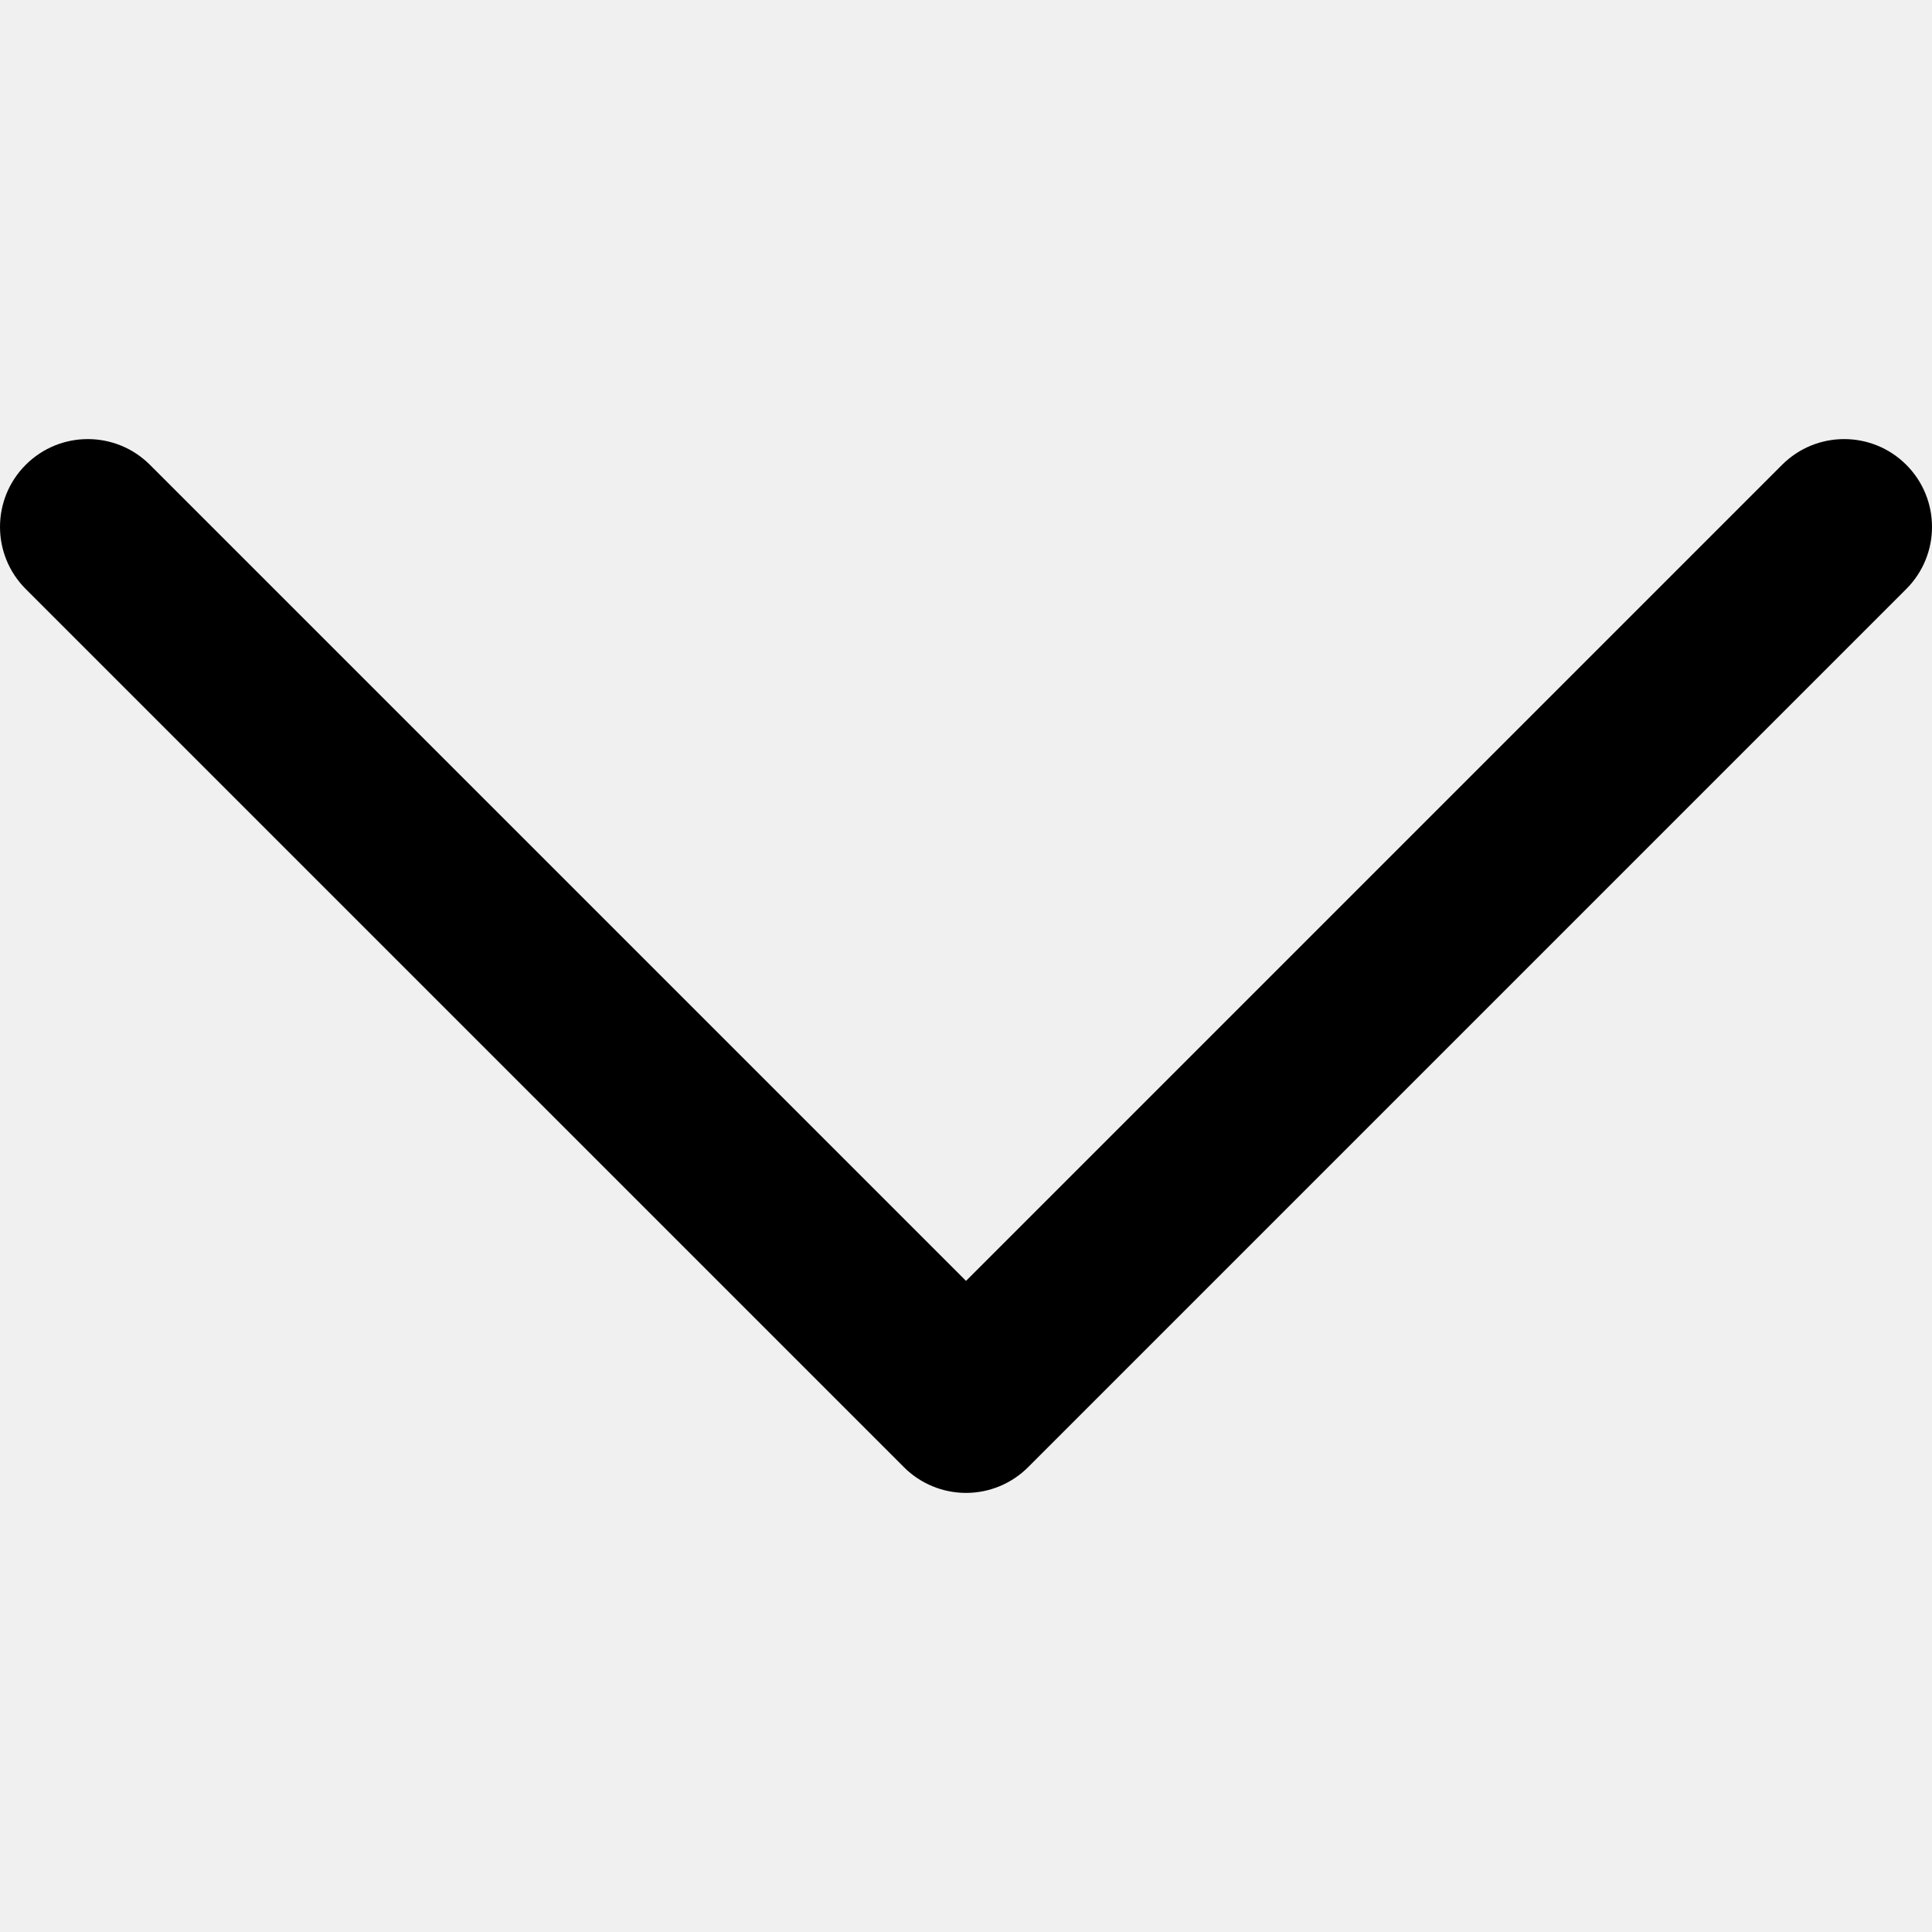
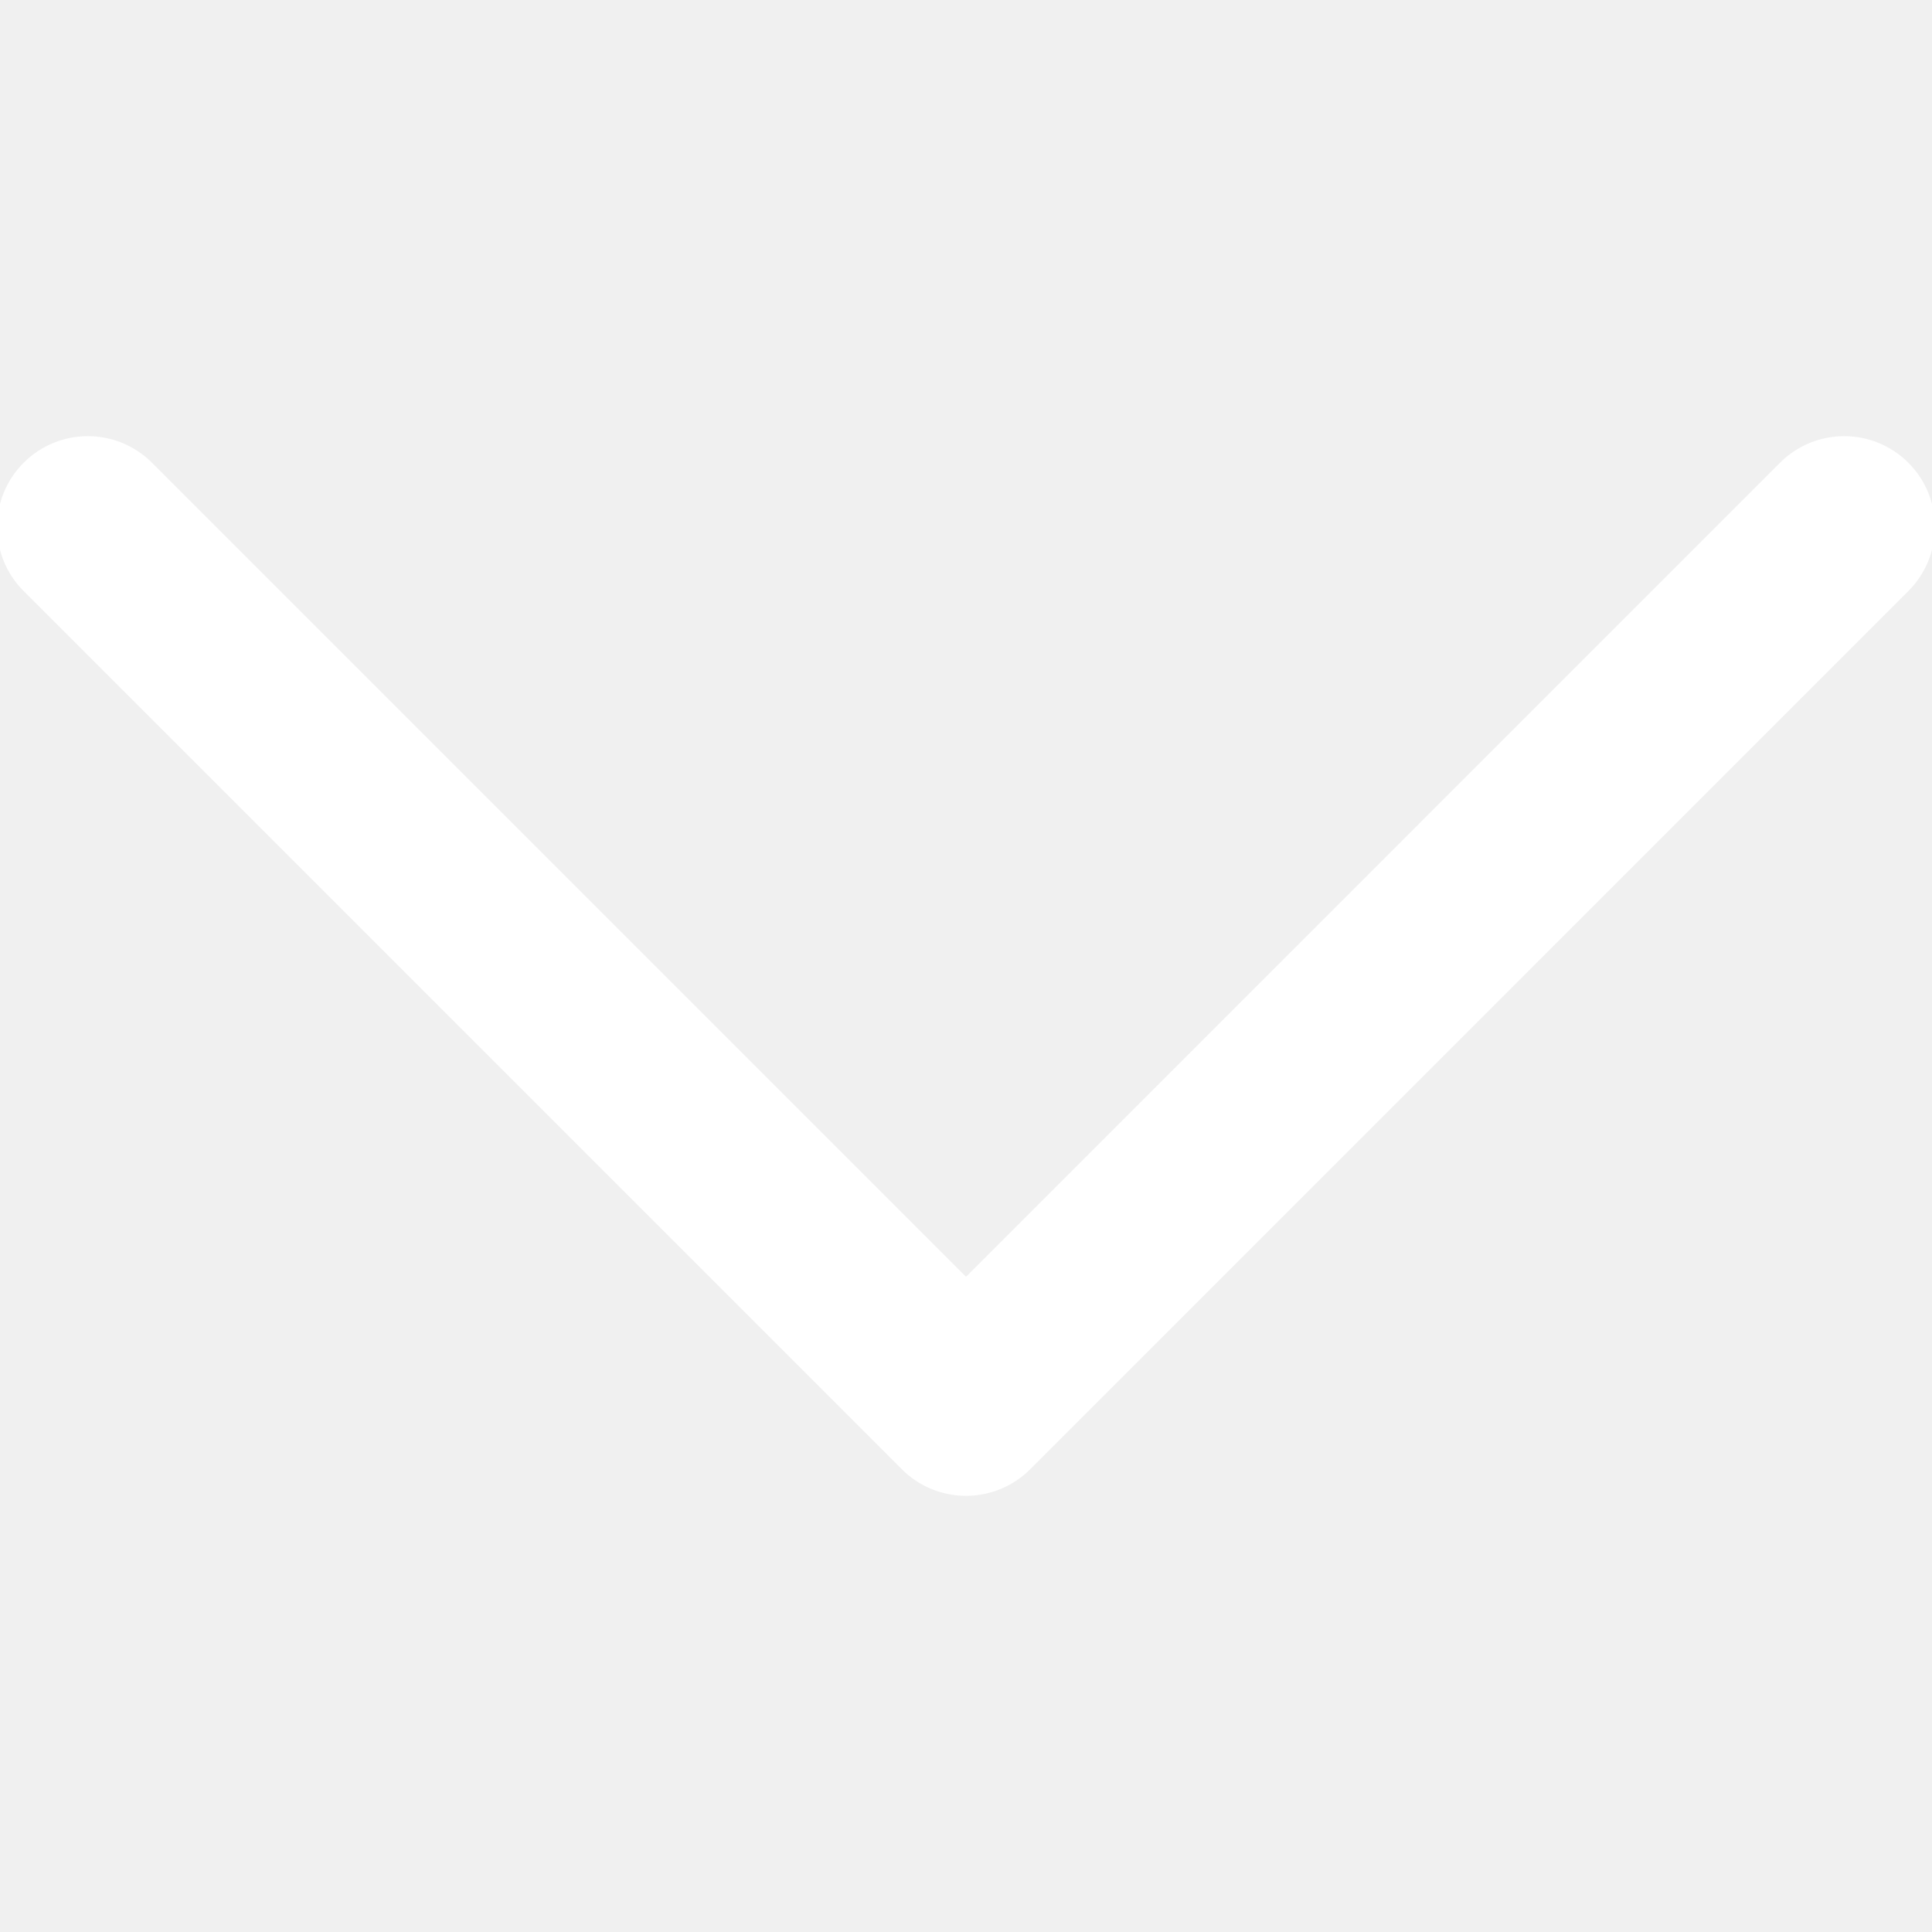
- <svg xmlns="http://www.w3.org/2000/svg" fill="#000000" height="800px" width="800px" version="1.1" id="Layer_1" viewBox="0 0 330 330" xml:space="preserve">
-   <path id="XMLID_225_" d="M325.607,79.393c-5.857-5.857-15.355-5.858-21.213,0.001l-139.39,139.393L25.607,79.393  c-5.857-5.857-15.355-5.858-21.213,0.001c-5.858,5.858-5.858,15.355,0,21.213l150.004,150c2.813,2.813,6.628,4.393,10.606,4.393  s7.794-1.581,10.606-4.394l149.996-150C331.465,94.749,331.465,85.251,325.607,79.393z" />
+ <svg xmlns="http://www.w3.org/2000/svg" fill="#ffffff" height="200px" width="200px" version="1.1" id="Layer_1" viewBox="0 0 330 330" xml:space="preserve" stroke="#ffffff">
+   <g id="SVGRepo_bgCarrier" stroke-width="0" />
+   <g id="SVGRepo_tracerCarrier" stroke-linecap="round" stroke-linejoin="round" />
+   <g id="SVGRepo_iconCarrier">
+     <path id="XMLID_225_" d="M325.607,79.393c-5.857-5.857-15.355-5.858-21.213,0.001l-139.39,139.393L25.607,79.393 c-5.857-5.857-15.355-5.858-21.213,0.001c-5.858,5.858-5.858,15.355,0,21.213l150.004,150c2.813,2.813,6.628,4.393,10.606,4.393 s7.794-1.581,10.606-4.394l149.996-150C331.465,94.749,331.465,85.251,325.607,79.393z" />
+   </g>
</svg>
